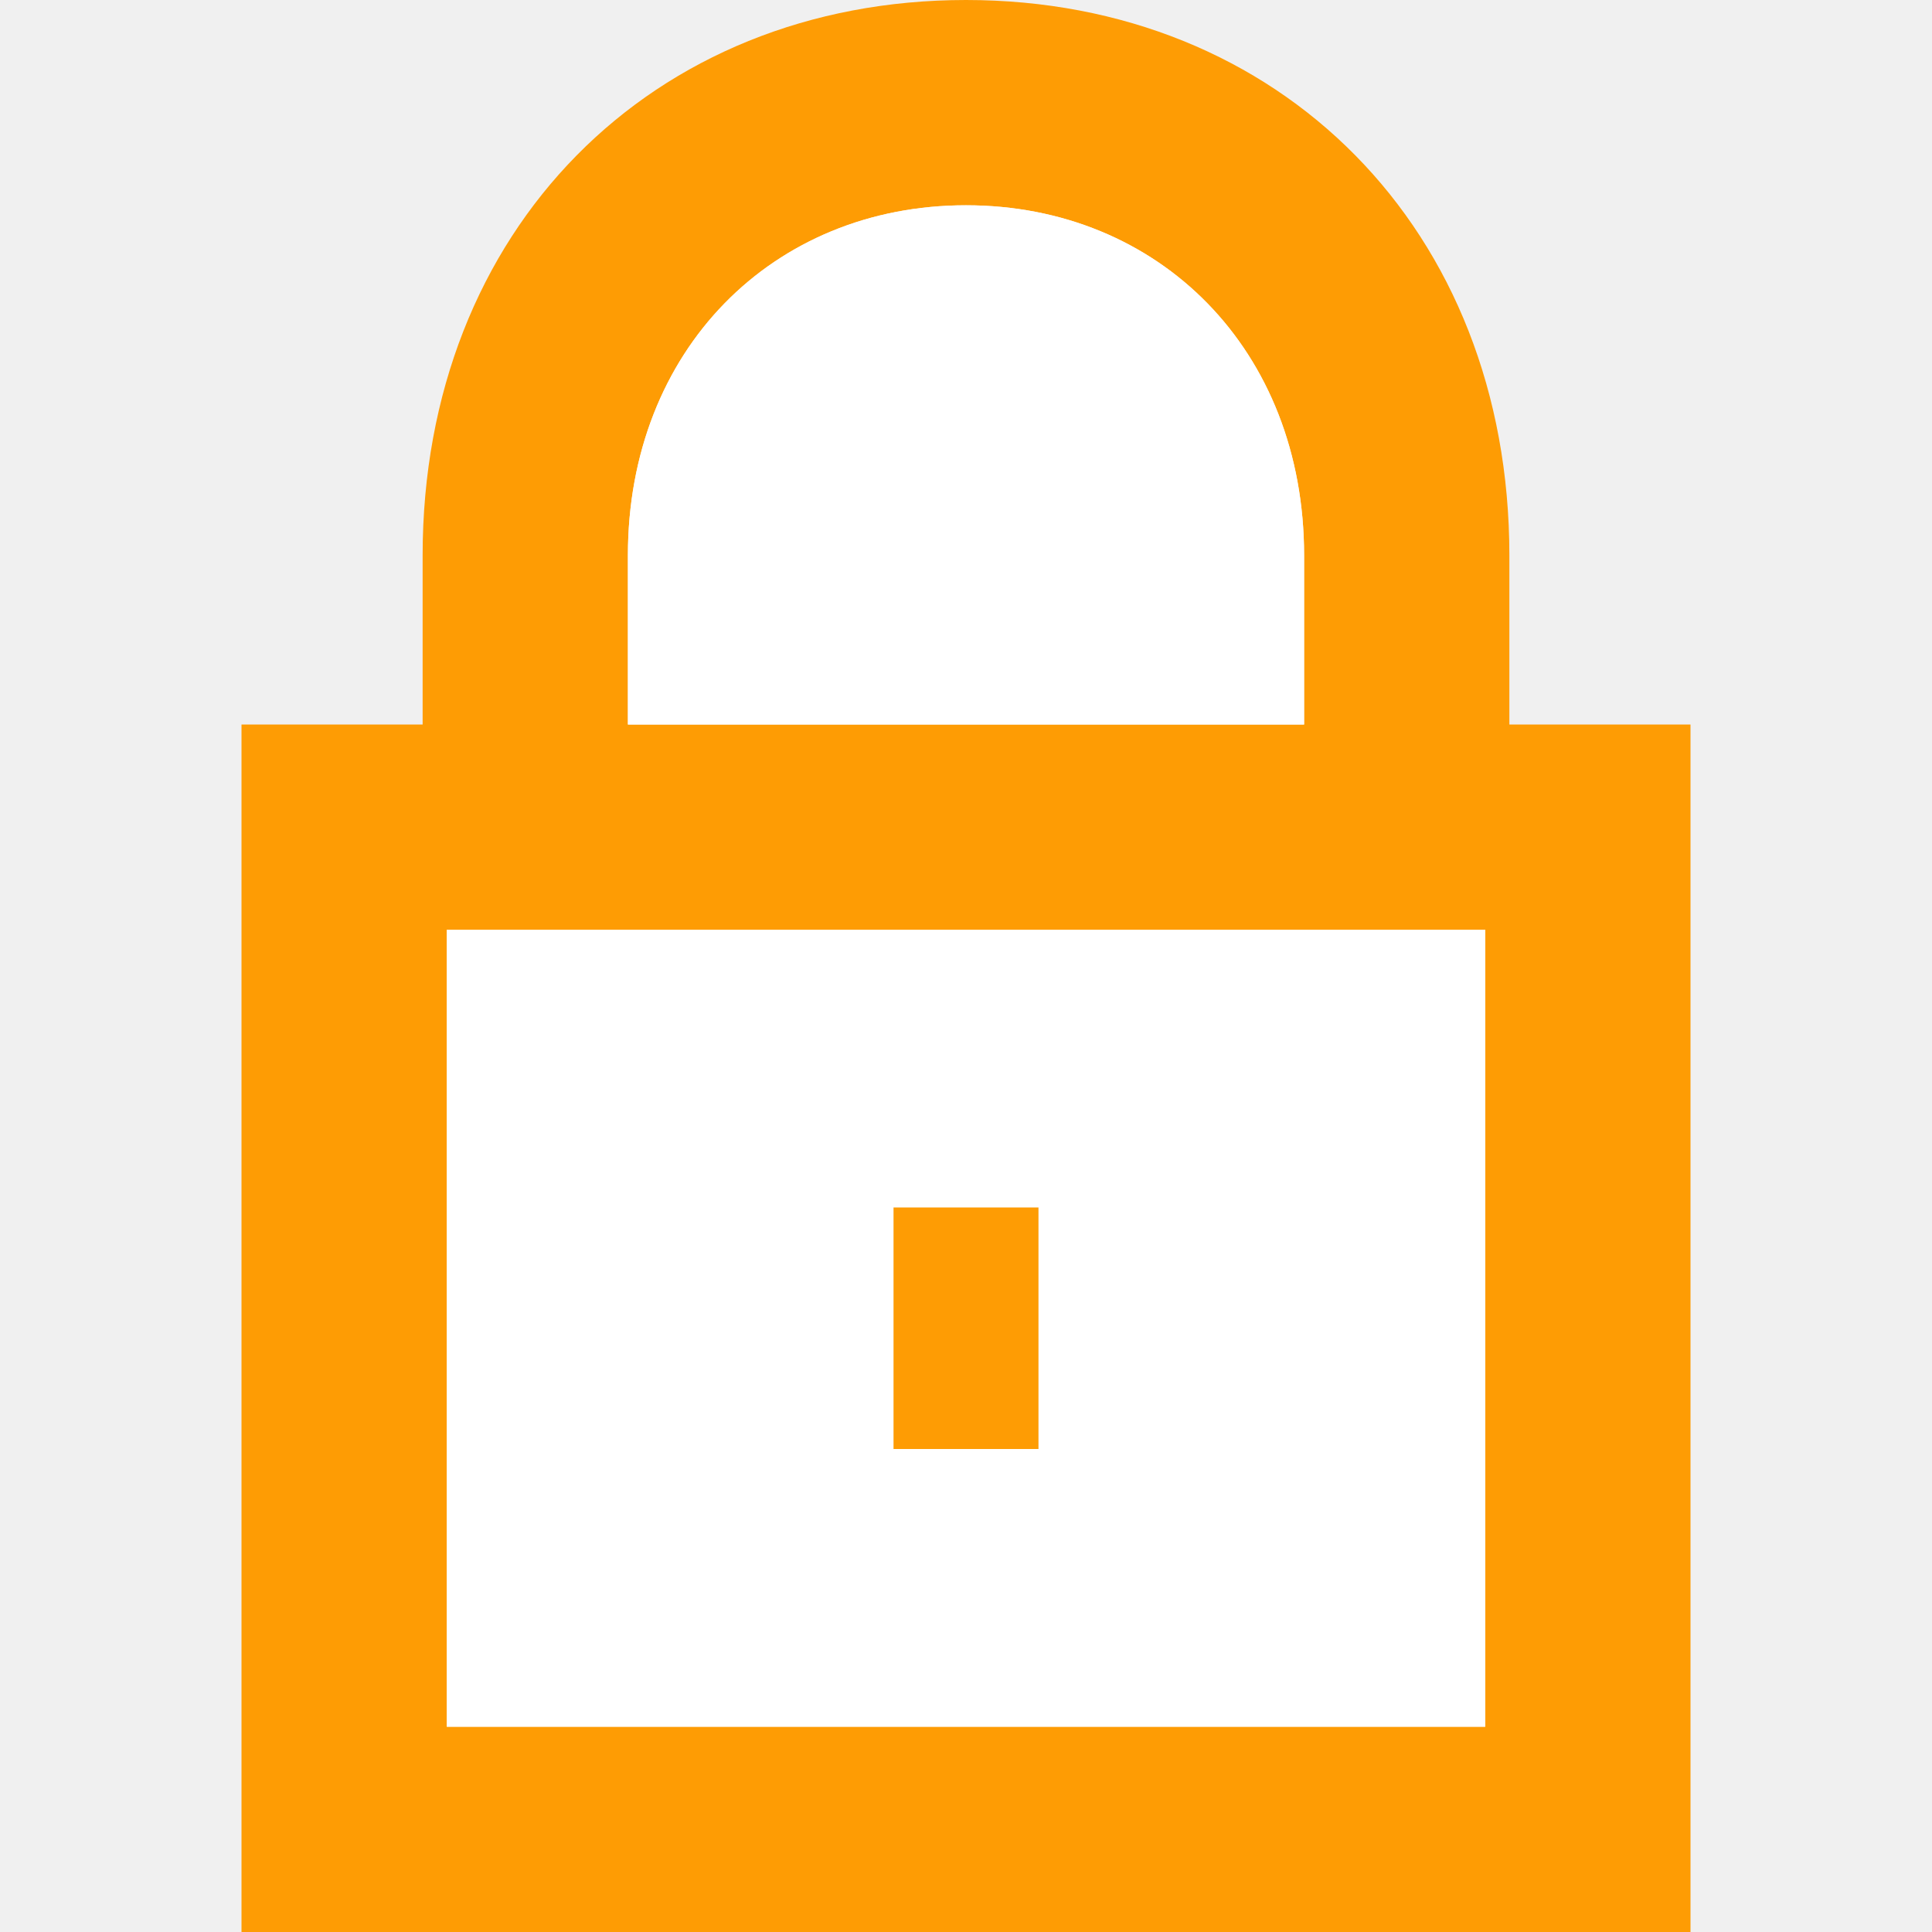
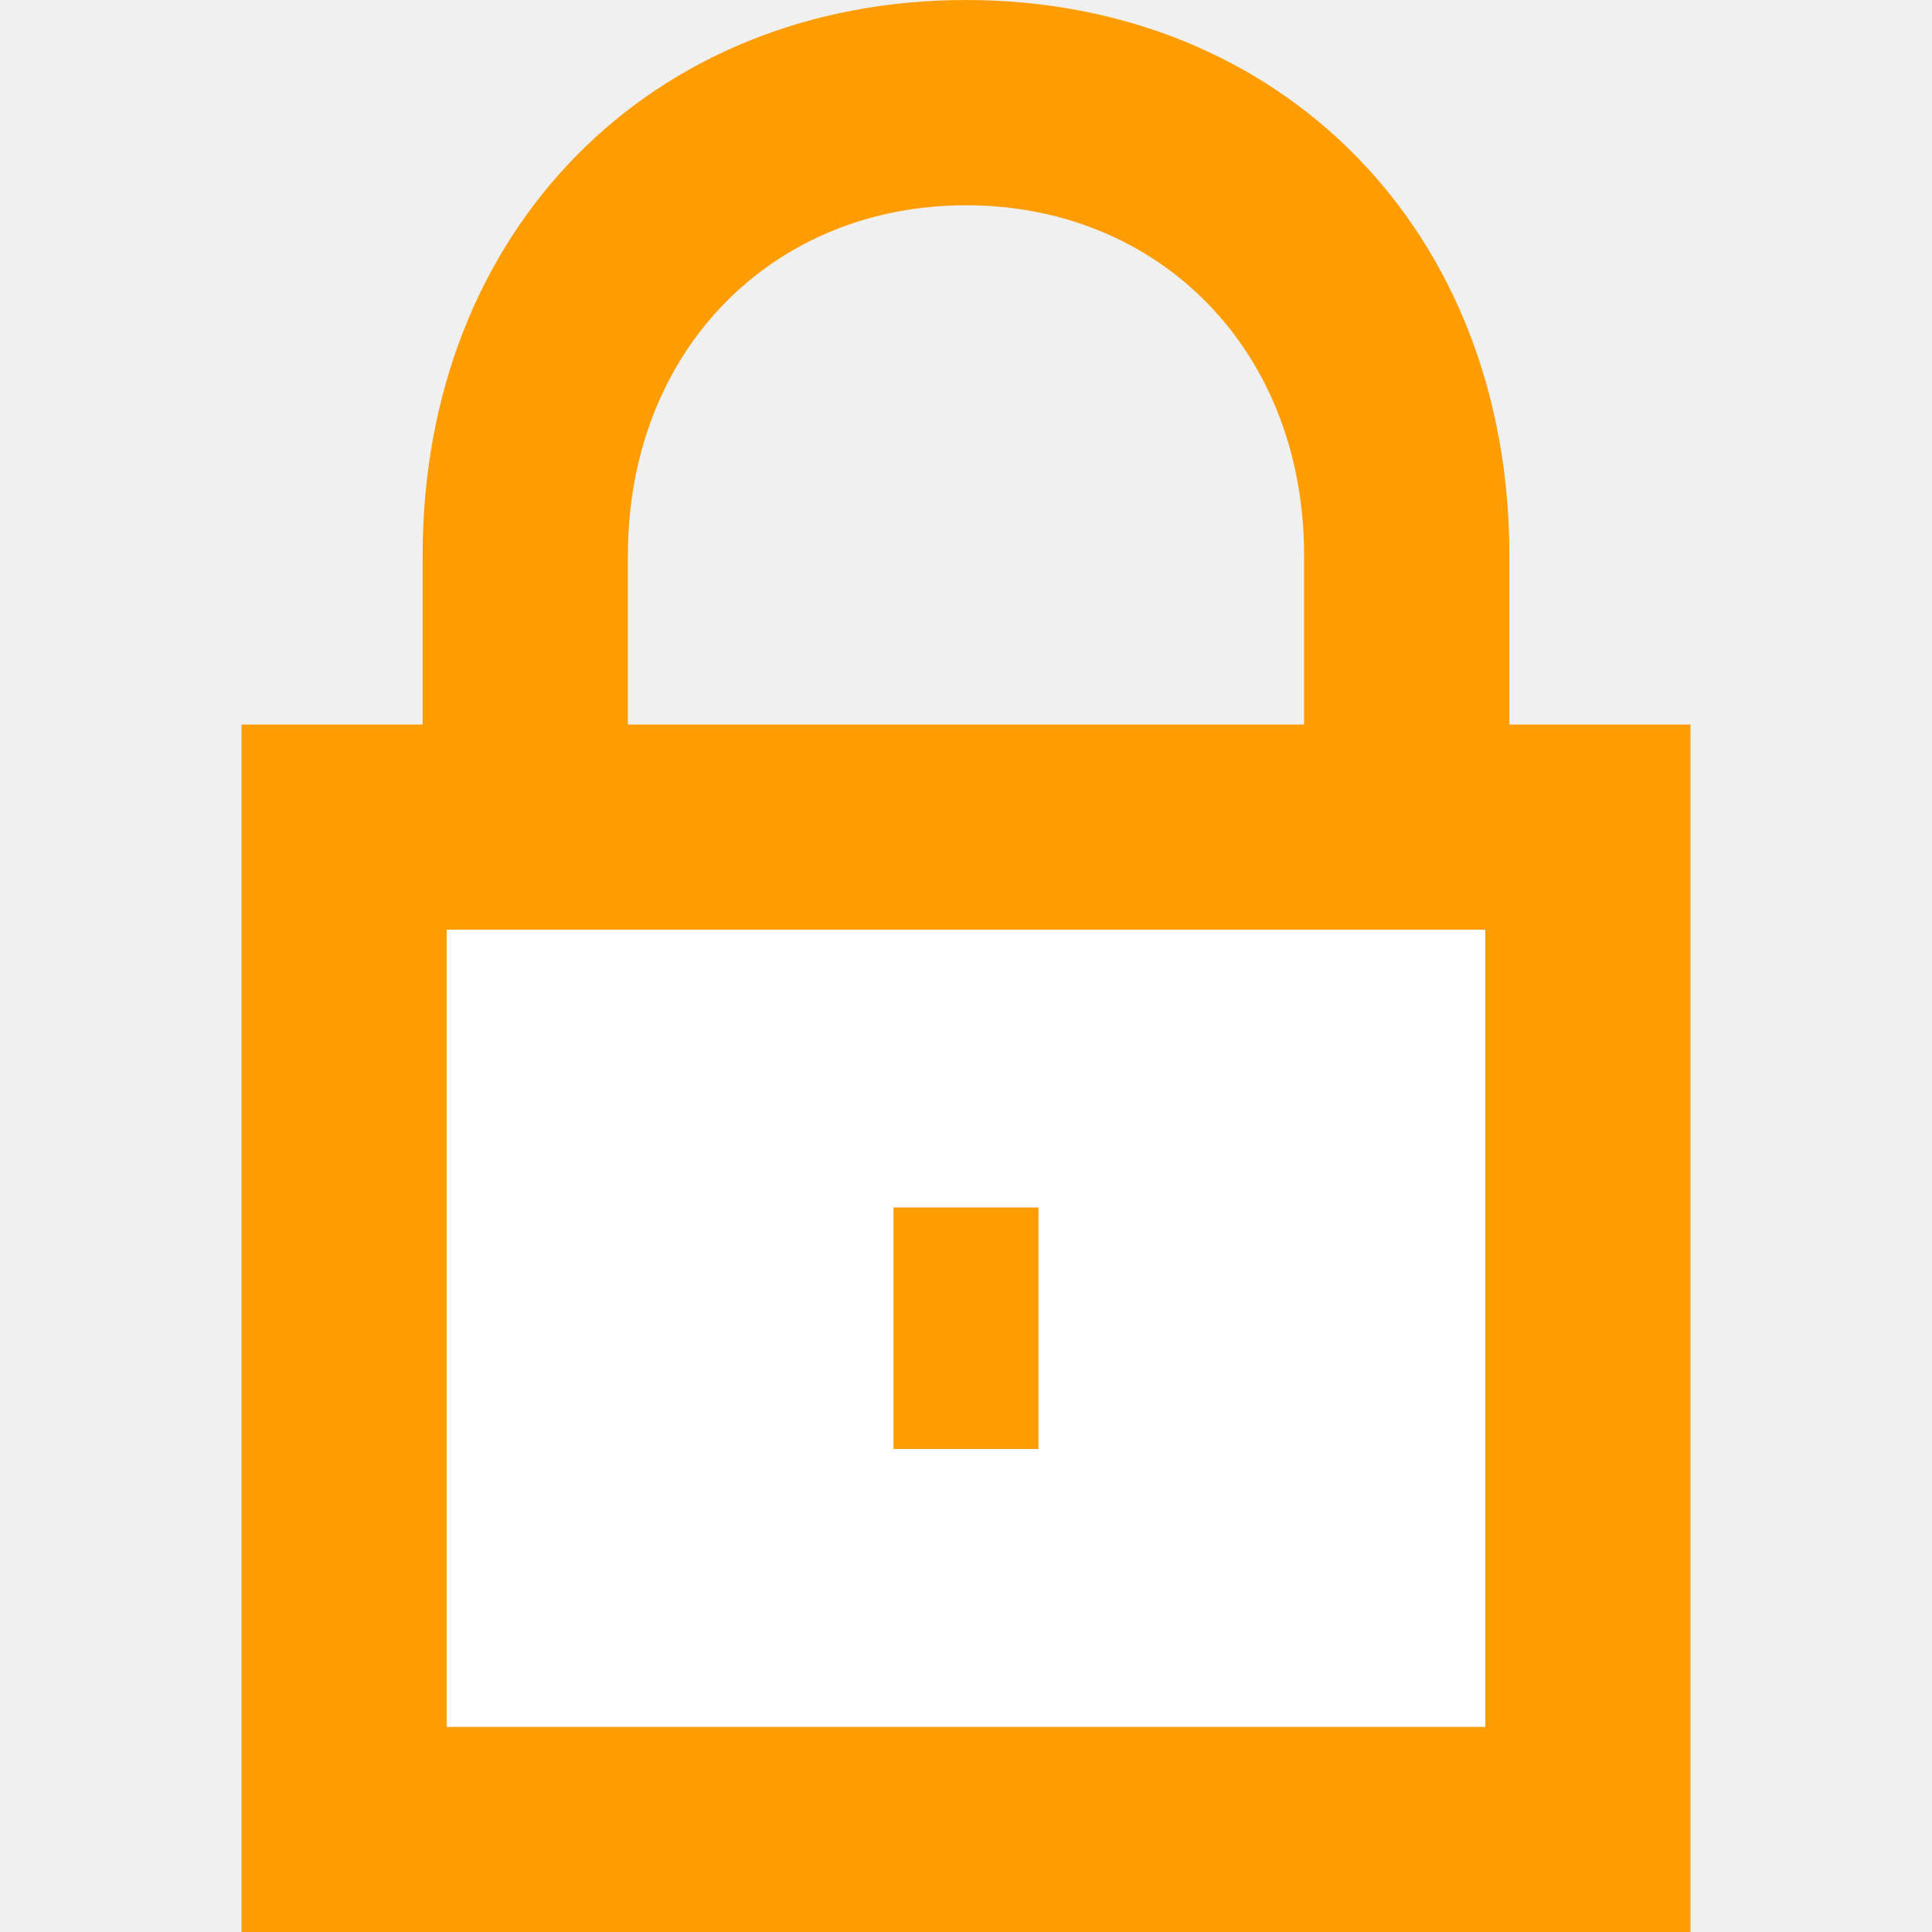
- <svg xmlns="http://www.w3.org/2000/svg" version="1.1" x="0px" y="0px" viewBox="0 0 16 16" enable-background="new 0 0 16 16" xml:space="preserve">
+ <svg xmlns="http://www.w3.org/2000/svg" version="1.1" id="Layer_1" x="0px" y="0px" viewBox="0 0 16 16" enable-background="new 0 0 16 16" xml:space="preserve">
  <g id="Layer_2">
    <g id="Layer_2_1_">
      <rect fill="none" width="16" height="16" />
    </g>
  </g>
  <g id="art">
    <g>
-       <path fill="#FE9C04" d="M12.5,6V4.6C12.5,1.9,10.6,0,8,0C5.4,0,3.5,1.9,3.5,4.6V6H2v10h12V6H12.5z M12.3,14.3L12.3,14.3H3.7h0V7.7    h0h8.6h0V14.3z M5.2,4.6c0-1.7,1.2-2.9,2.8-2.9c1.6,0,2.8,1.2,2.8,2.9V6H5.2V4.6z" />
-       <path fill="#FFFFFF" d="M3.7,7.7L3.7,7.7l0,6.6h0h8.6h0V7.7h0H3.7z M7.4,12L7.4,12l0-2h0h1.2v2H7.4z" />
-       <path fill="#FFFFFF" d="M10.8,4.6c0-1.7-1.2-2.9-2.8-2.9c-1.6,0-2.8,1.2-2.8,2.9V6h5.6V4.6z" />
+       <path fill="#FE9C04" d="M12.5,6V4.6C12.5,1.9,10.6,0,8,0S3.5,1.9,3.5,4.6V6H2v10h12V6H12.5z M12.3,14.3L12.3,14.3H3.7l0,0V7.7l0,0    h8.6l0,0V14.3z M5.2,4.6c0-1.7,1.2-2.9,2.8-2.9s2.8,1.2,2.8,2.9V6H5.2V4.6z" />
+       <path fill="#FFFFFF" d="M3.7,7.7L3.7,7.7v6.6l0,0h8.6l0,0V7.7l0,0H3.7z M7.4,12L7.4,12v-2l0,0h1.2v2H7.4z" />
      <polygon fill="#FE9C04" points="7.4,10 7.4,10 7.4,12 7.4,12 8.6,12 8.6,10   " />
    </g>
  </g>
</svg>
